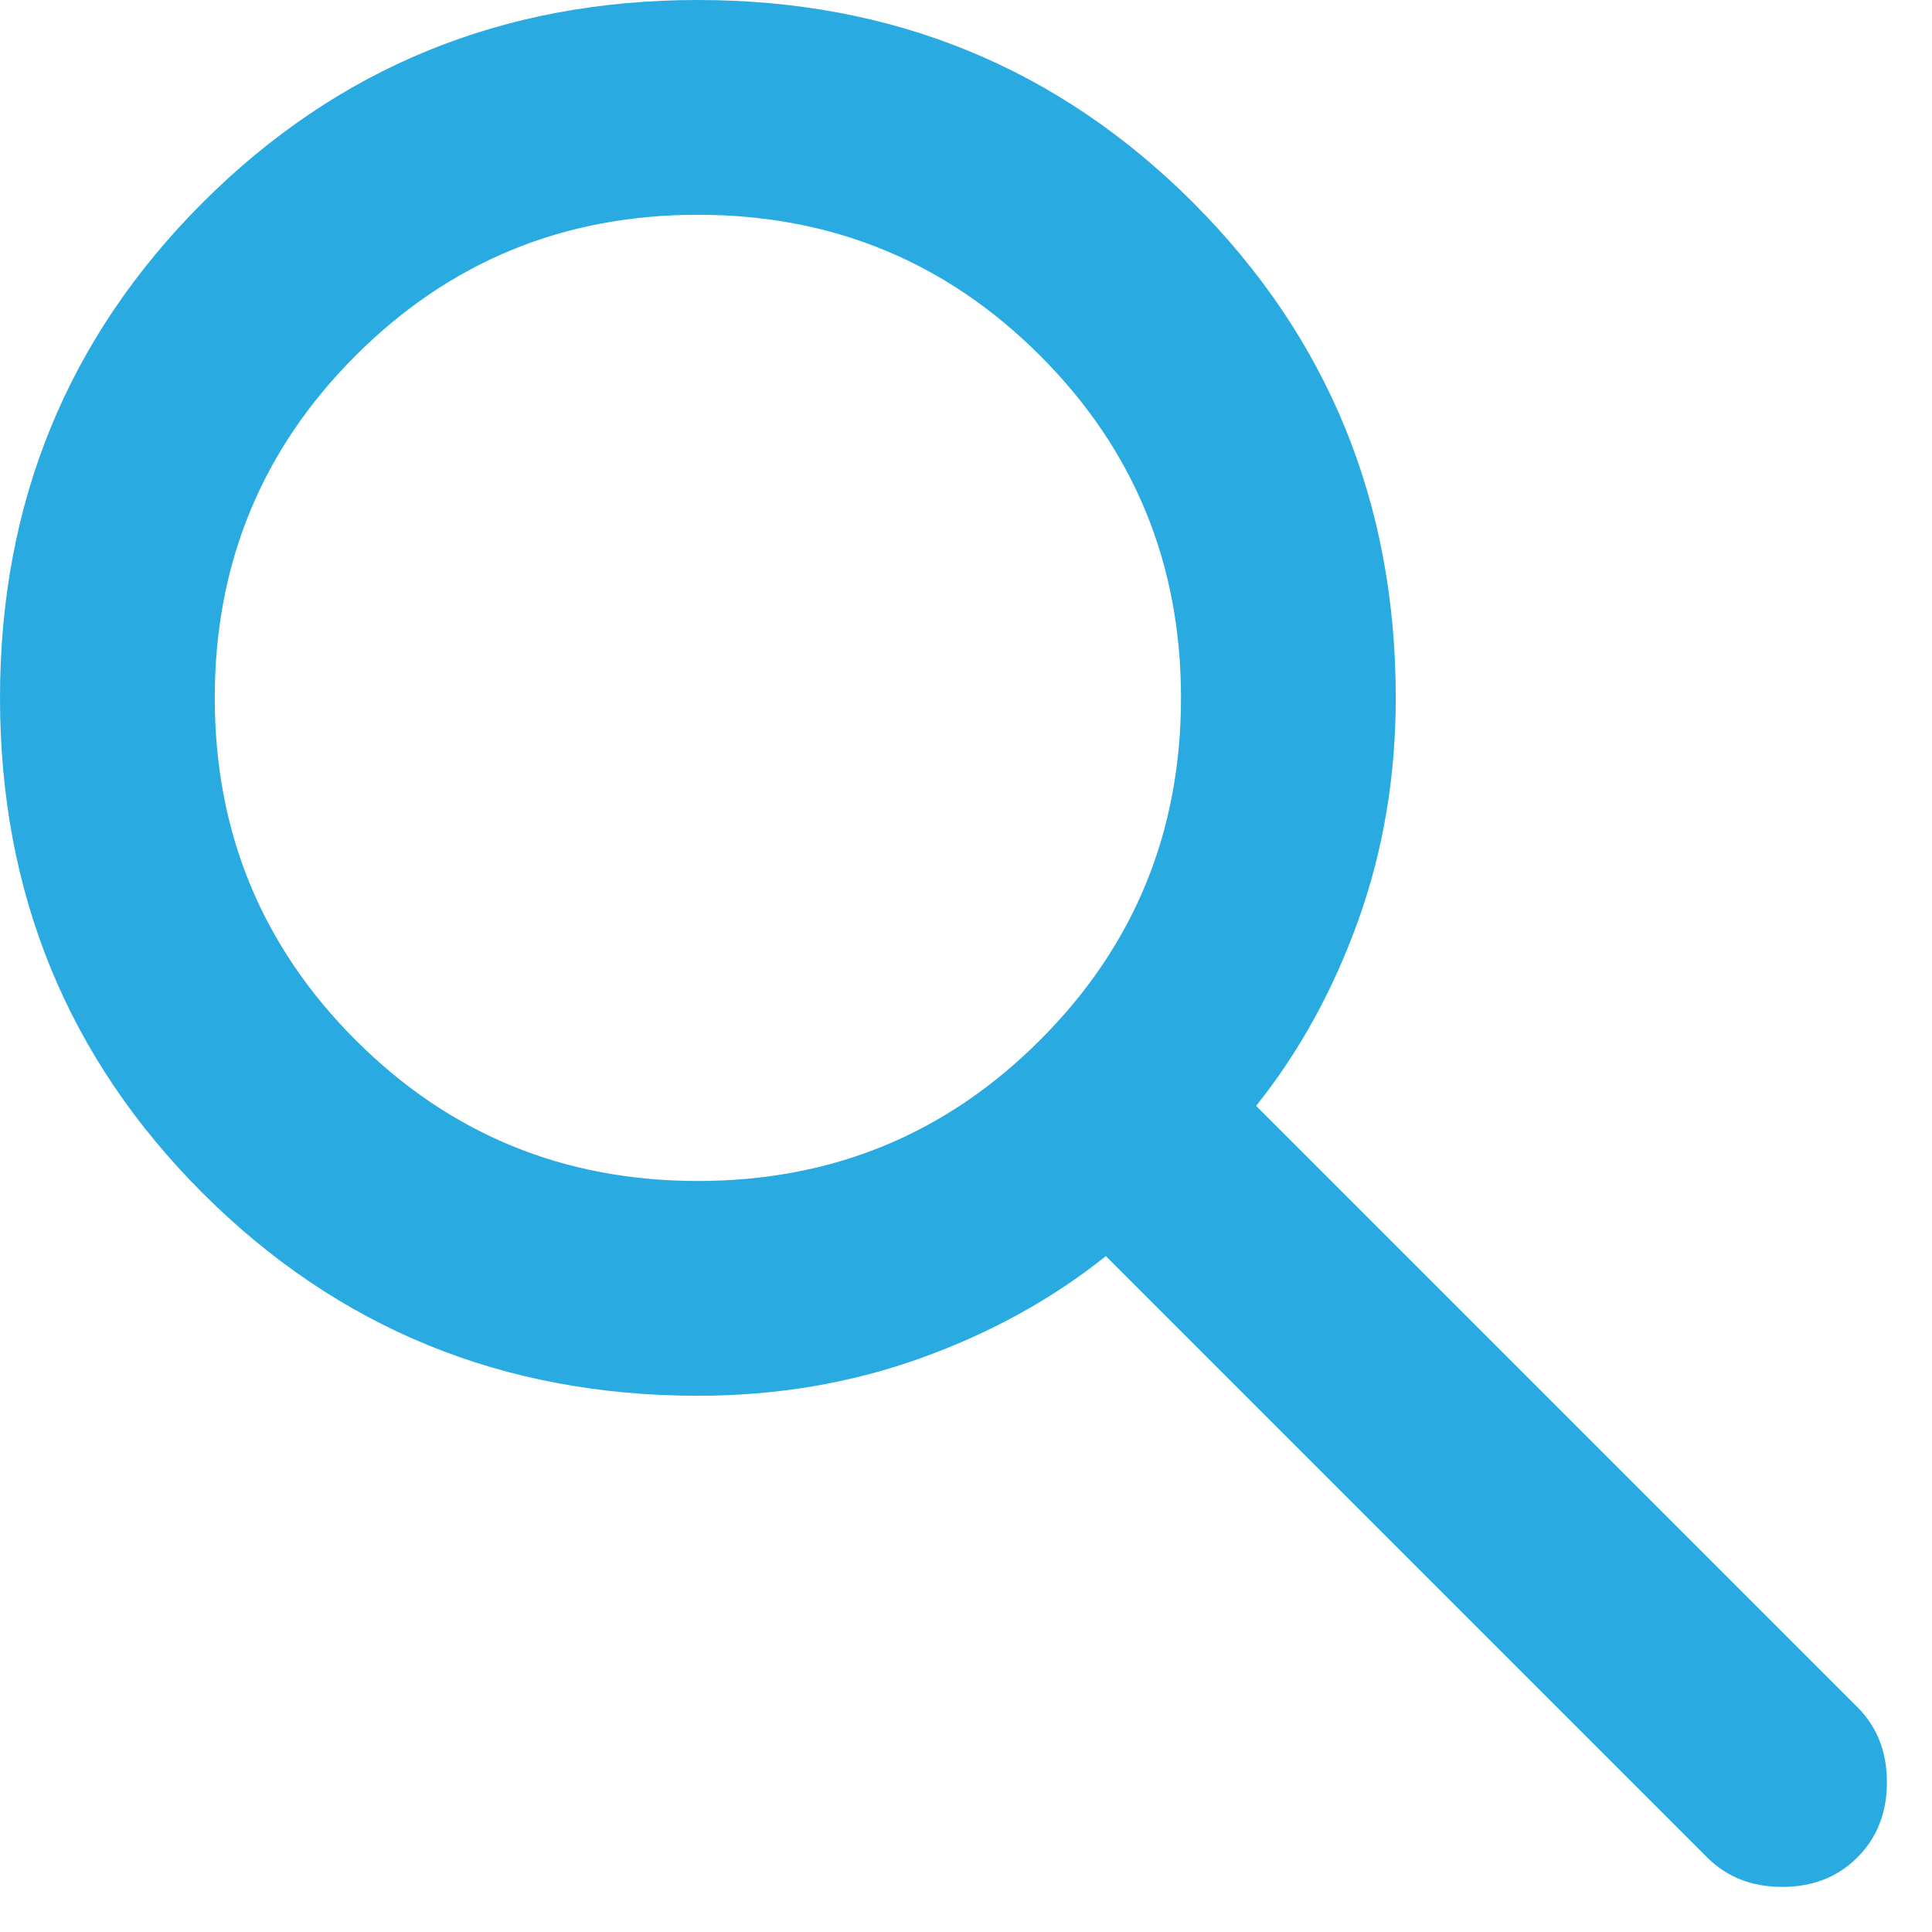
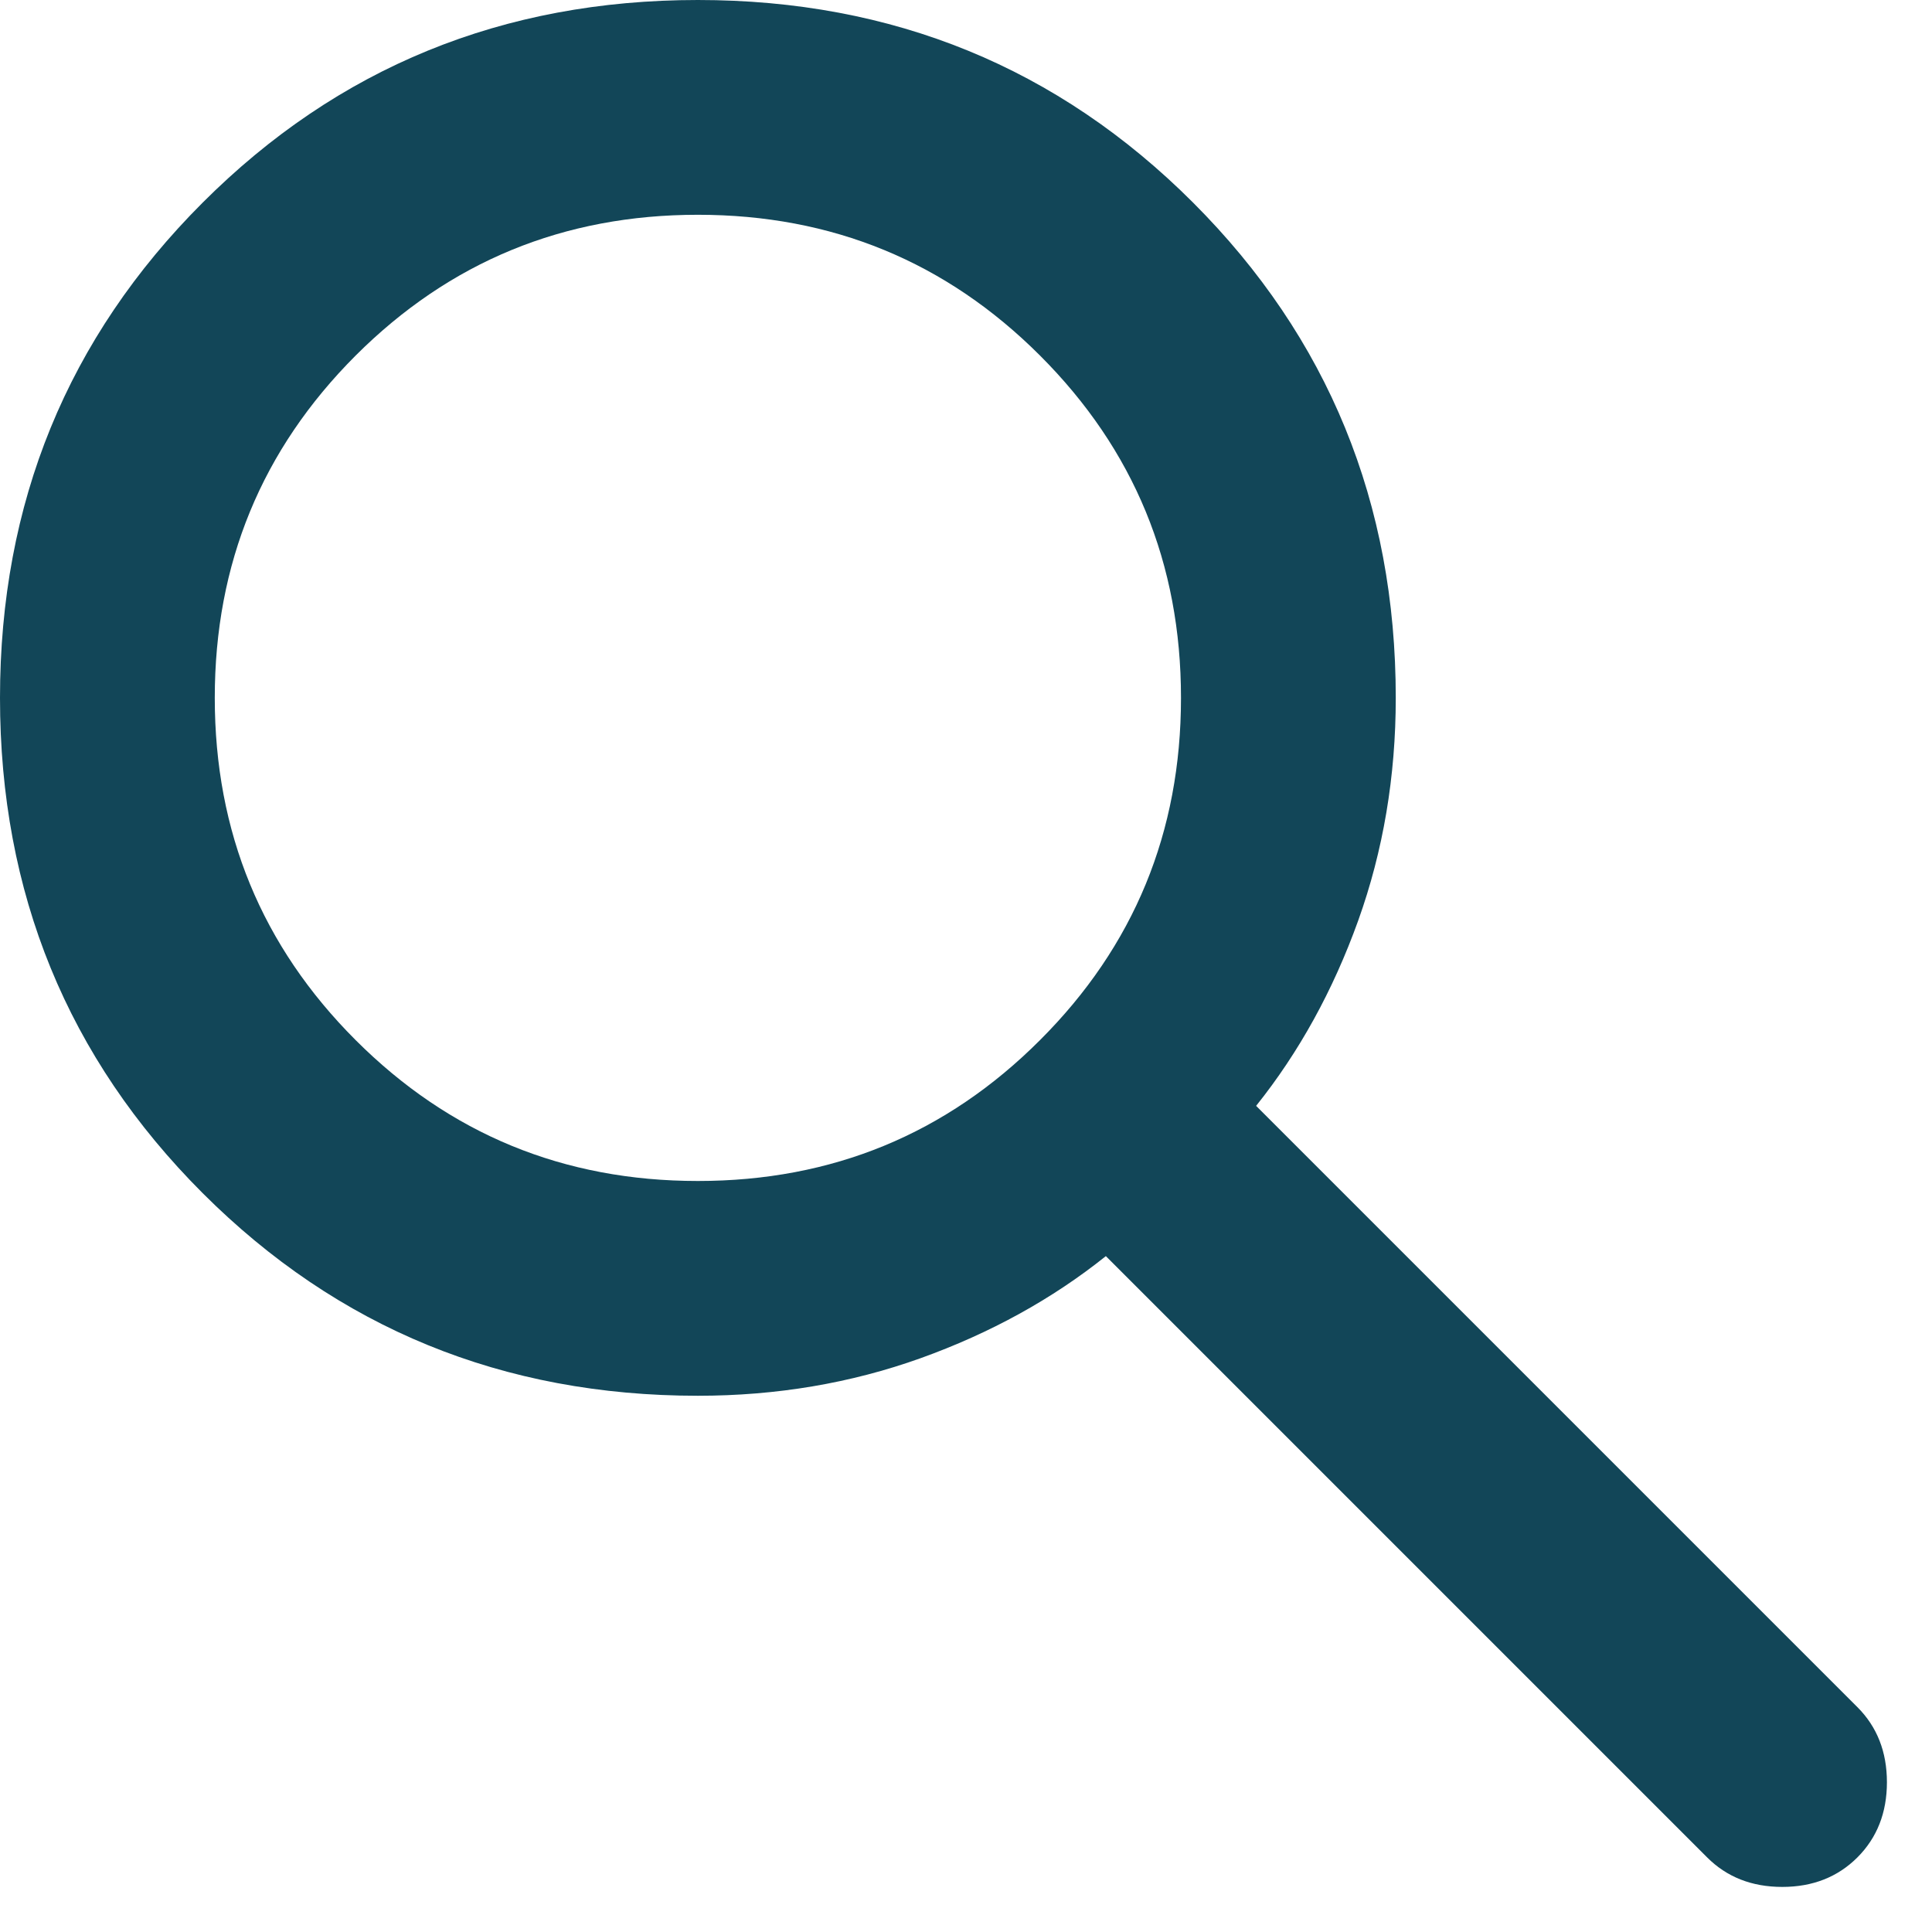
<svg xmlns="http://www.w3.org/2000/svg" width="18" height="18" viewBox="0 0 18 18" fill="none">
-   <path d="M6.502 13.004C4.685 13.004 3.147 12.374 1.888 11.116C0.629 9.857 0 8.319 0 6.502C0 4.685 0.629 3.147 1.888 1.888C3.147 0.629 4.685 0 6.502 0C8.319 0 9.857 0.629 11.116 1.888C12.374 3.147 13.004 4.685 13.004 6.502C13.004 7.235 12.887 7.927 12.654 8.577C12.42 9.228 12.103 9.803 11.703 10.303L17.305 15.905C17.488 16.088 17.58 16.321 17.58 16.605C17.58 16.888 17.488 17.122 17.305 17.305C17.122 17.488 16.888 17.58 16.605 17.58C16.321 17.58 16.088 17.488 15.905 17.305L10.303 11.703C9.803 12.103 9.228 12.42 8.577 12.654C7.927 12.887 7.235 13.004 6.502 13.004ZM6.502 11.003C7.752 11.003 8.815 10.566 9.69 9.69C10.566 8.815 11.003 7.752 11.003 6.502C11.003 5.251 10.566 4.189 9.69 3.313C8.815 2.438 7.752 2.001 6.502 2.001C5.251 2.001 4.189 2.438 3.313 3.313C2.438 4.189 2.001 5.251 2.001 6.502C2.001 7.752 2.438 8.815 3.313 9.69C4.189 10.566 5.251 11.003 6.502 11.003Z" fill="#29ABE2" />
+   <path d="M6.502 13.004C4.685 13.004 3.147 12.374 1.888 11.116C0.629 9.857 0 8.319 0 6.502C0 4.685 0.629 3.147 1.888 1.888C3.147 0.629 4.685 0 6.502 0C8.319 0 9.857 0.629 11.116 1.888C12.374 3.147 13.004 4.685 13.004 6.502C13.004 7.235 12.887 7.927 12.654 8.577C12.42 9.228 12.103 9.803 11.703 10.303L17.305 15.905C17.488 16.088 17.58 16.321 17.58 16.605C17.58 16.888 17.488 17.122 17.305 17.305C17.122 17.488 16.888 17.58 16.605 17.58C16.321 17.58 16.088 17.488 15.905 17.305L10.303 11.703C9.803 12.103 9.228 12.42 8.577 12.654C7.927 12.887 7.235 13.004 6.502 13.004ZM6.502 11.003C7.752 11.003 8.815 10.566 9.69 9.69C10.566 8.815 11.003 7.752 11.003 6.502C11.003 5.251 10.566 4.189 9.69 3.313C8.815 2.438 7.752 2.001 6.502 2.001C5.251 2.001 4.189 2.438 3.313 3.313C2.438 4.189 2.001 5.251 2.001 6.502C2.001 7.752 2.438 8.815 3.313 9.69C4.189 10.566 5.251 11.003 6.502 11.003Z" fill="#124658" />
</svg>
